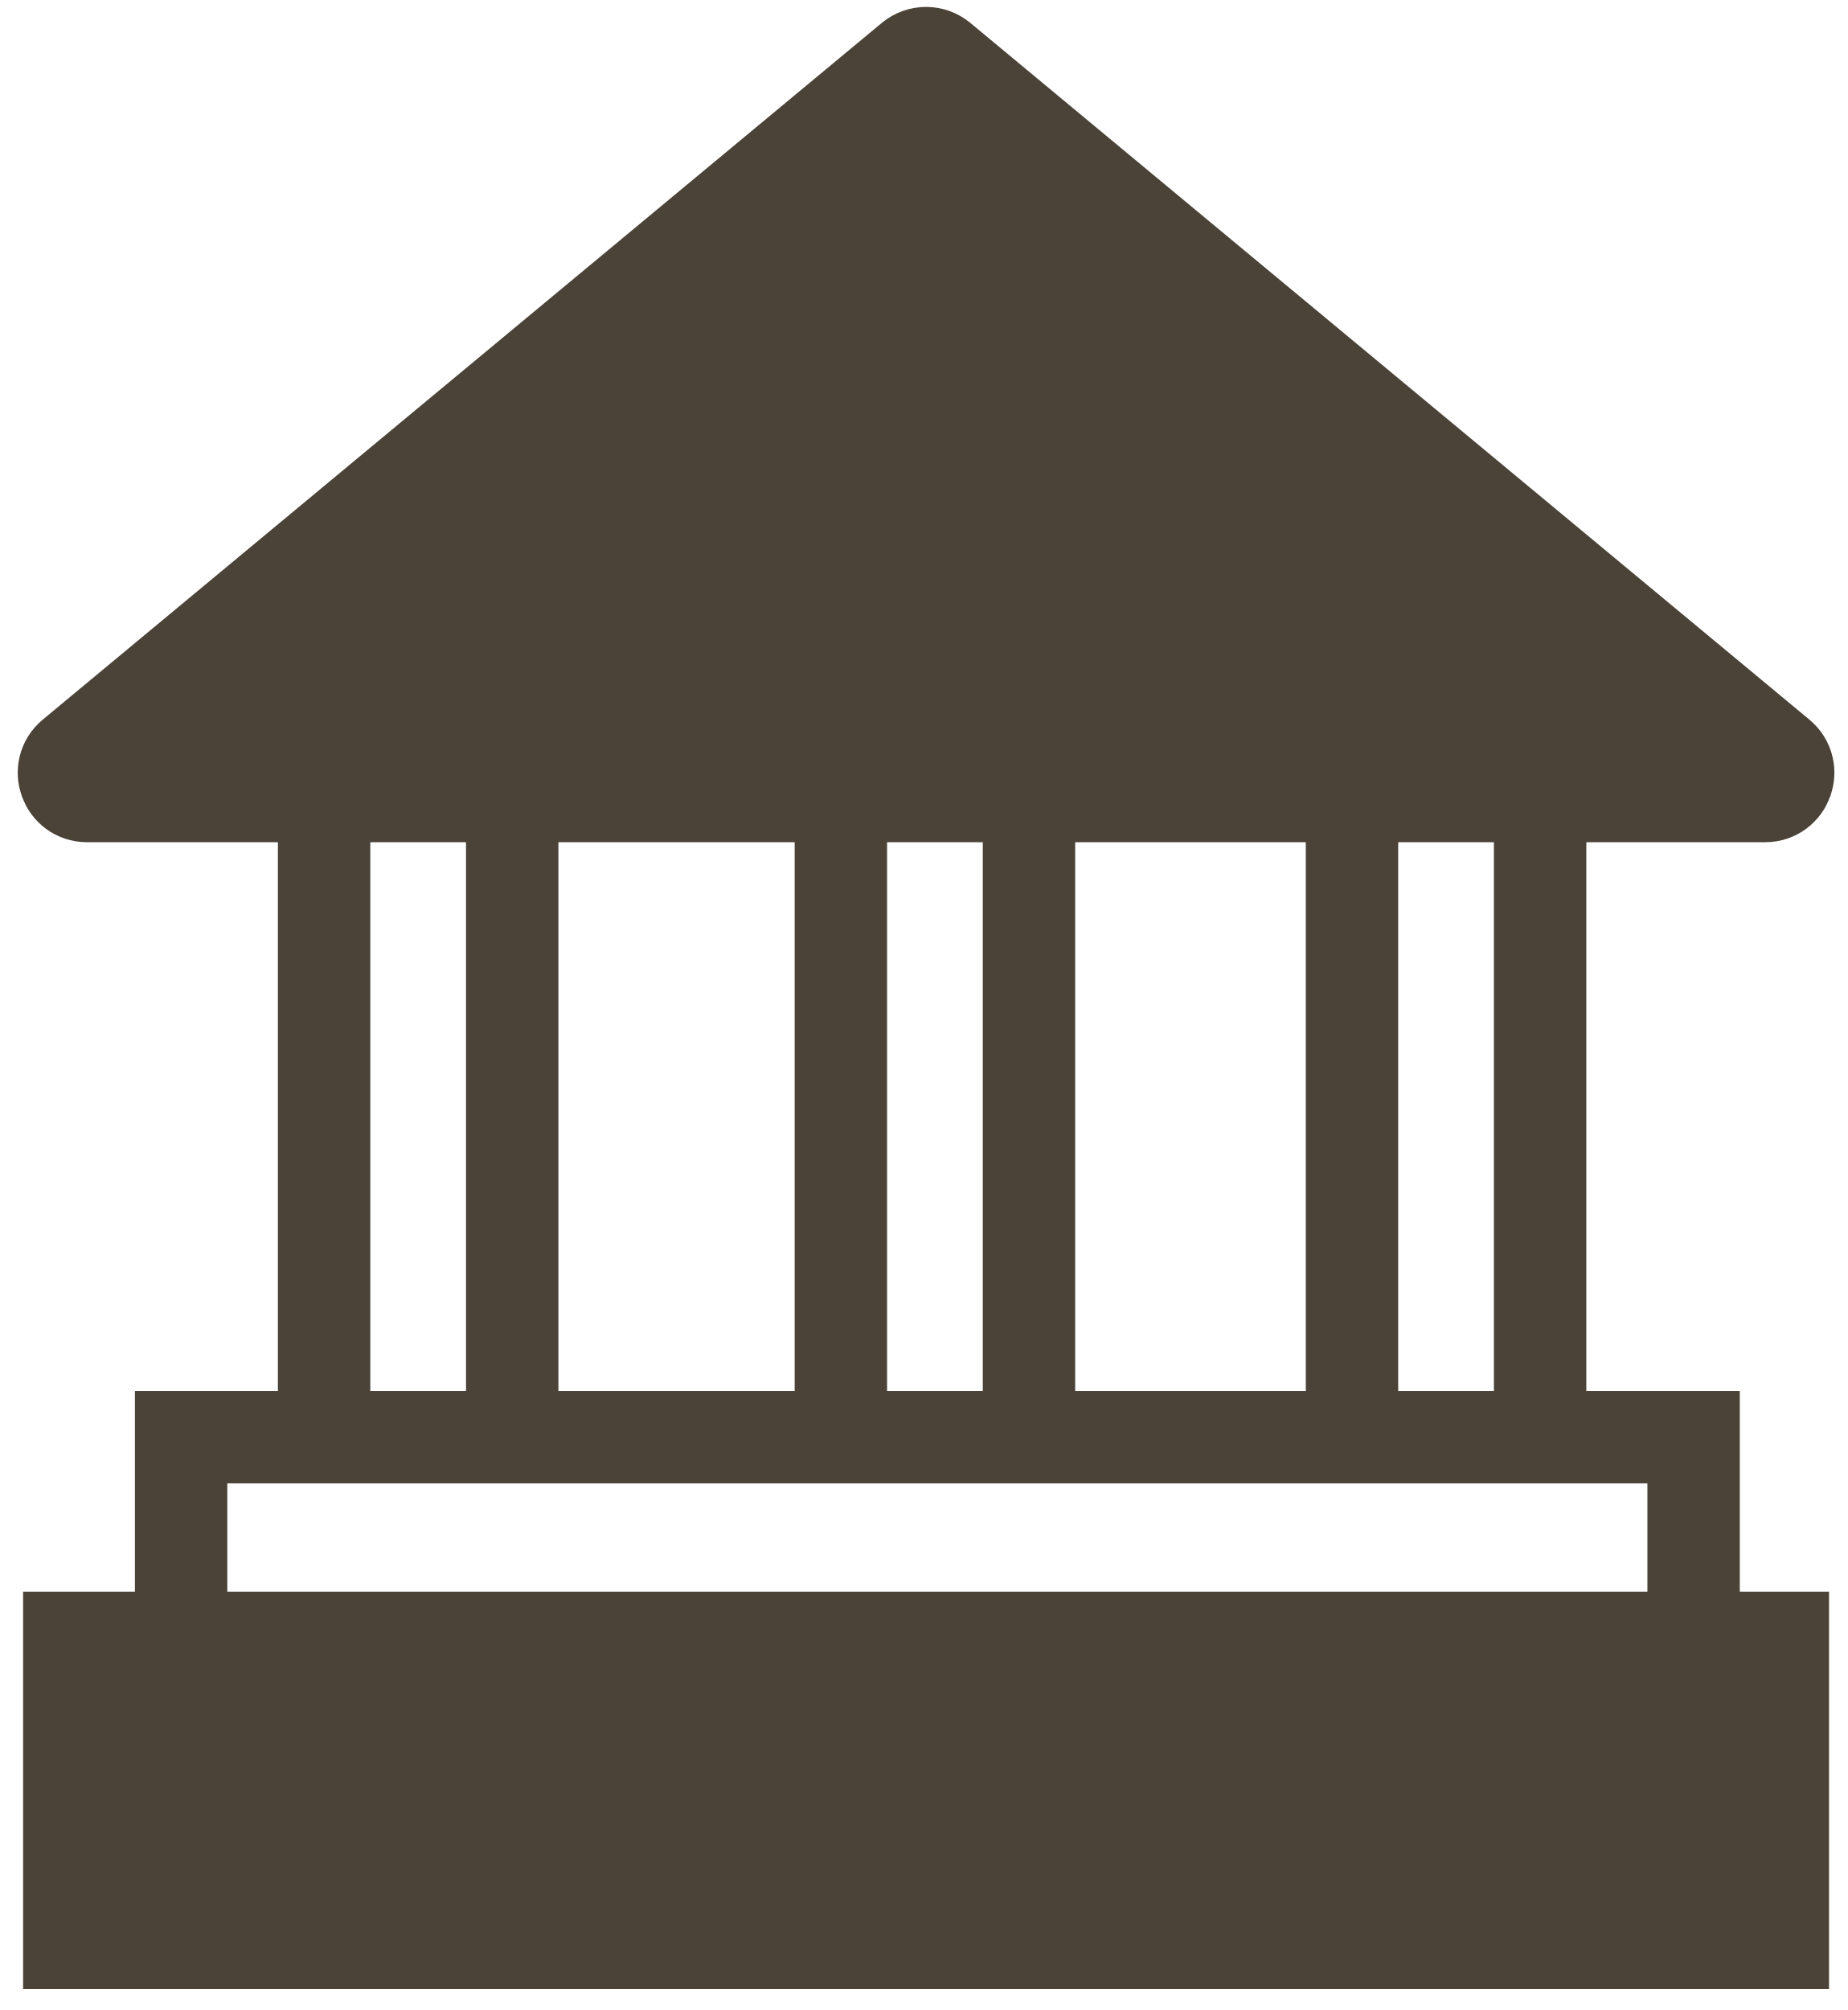
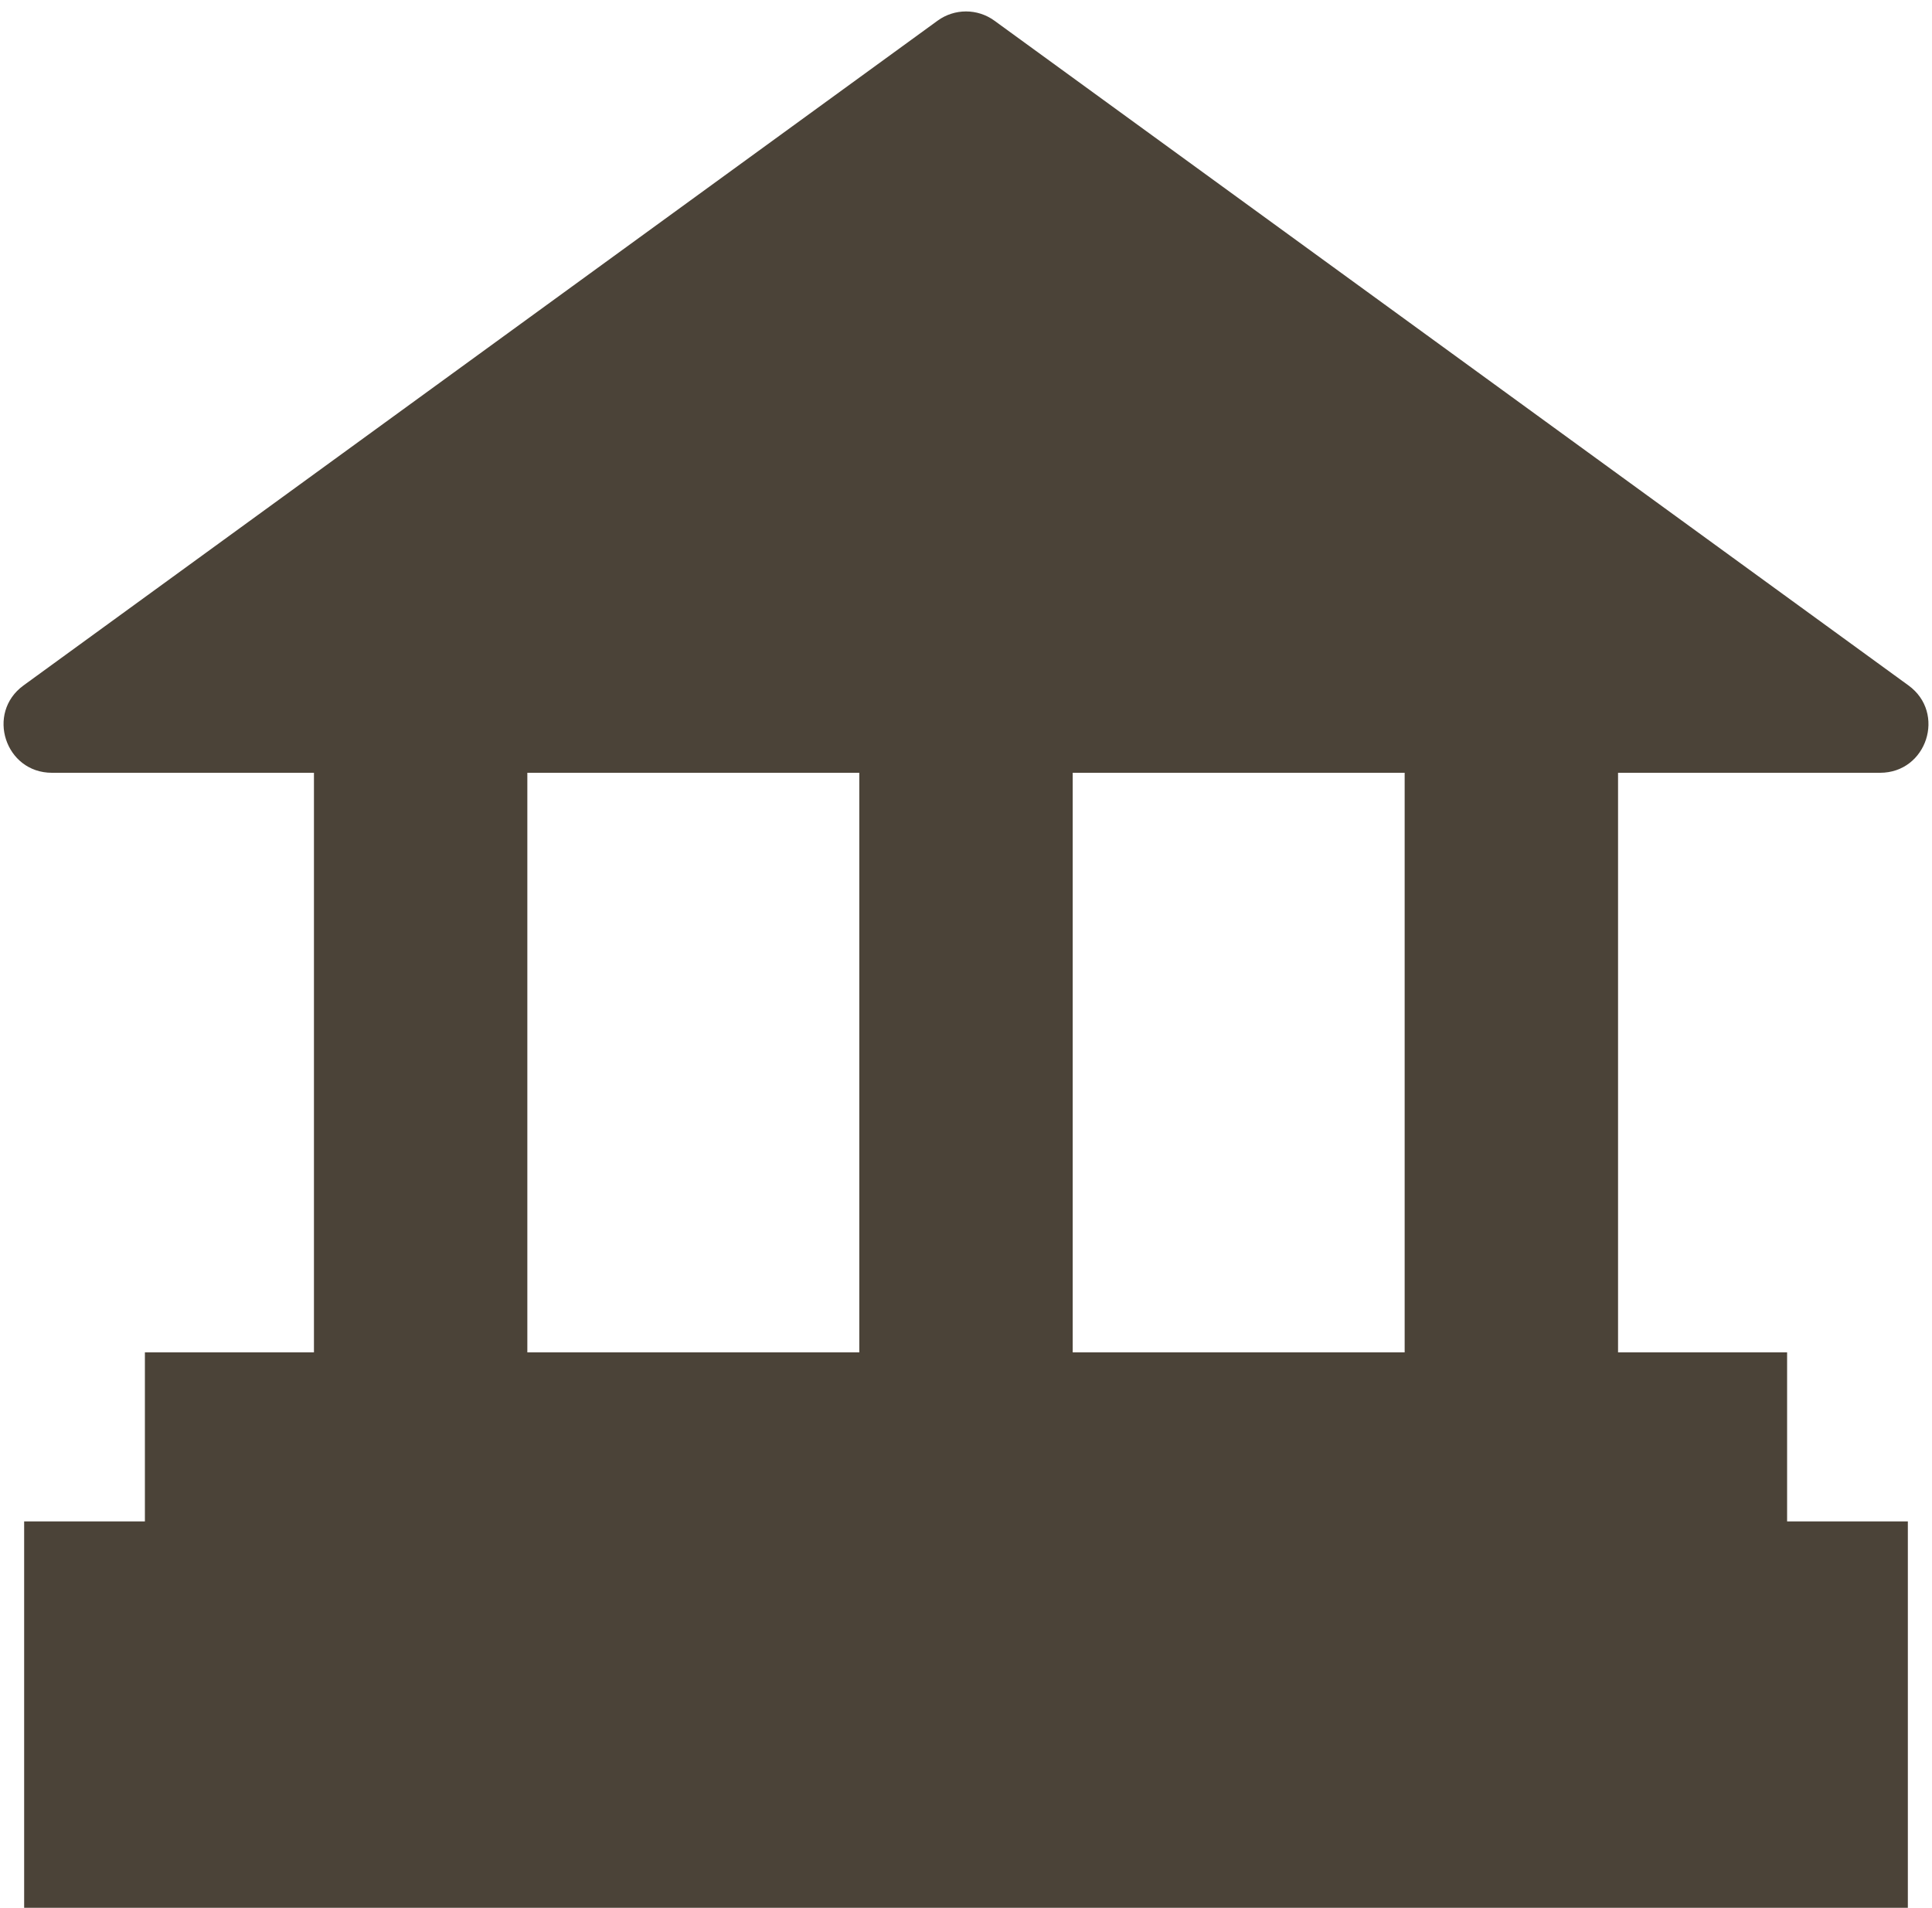
- <svg xmlns="http://www.w3.org/2000/svg" width="80" height="87" viewBox="0 0 80 87" fill="none">
-   <path d="M3.77 34.454C2.834 34.454 2.411 33.282 3.131 32.684L39.453 2.53C39.824 2.223 40.361 2.223 40.731 2.53L77.053 32.684C77.773 33.282 77.35 34.454 76.414 34.454H3.77Z" fill="#4B4338" stroke="#4B4338" stroke-width="4" stroke-linejoin="round" />
-   <rect x="3" y="70.894" width="74.184" height="13.201" fill="#4B4338" stroke="#4B4338" stroke-width="4" />
-   <path d="M7.841 71.761V62.205H73.321V70.806" stroke="#4B4338" stroke-width="4" />
-   <path d="M14.031 31.503V61.802" stroke="#4B4338" stroke-width="4" stroke-linejoin="round" />
-   <path d="M22.175 31.503V61.802" stroke="#4B4338" stroke-width="4" stroke-linejoin="round" />
-   <path d="M36.404 31.503V61.802" stroke="#4B4338" stroke-width="4" stroke-linejoin="round" />
-   <path d="M44.548 31.503V61.802" stroke="#4B4338" stroke-width="4" stroke-linejoin="round" />
-   <path d="M58.532 31.503V61.802" stroke="#4B4338" stroke-width="4" stroke-linejoin="round" />
-   <path d="M66.676 31.503V61.802" stroke="#4B4338" stroke-width="4" stroke-linejoin="round" />
+ <svg xmlns="http://www.w3.org/2000/svg" width="80" height="79" viewBox="0 0 80 79" fill="none">
+   <path fill-rule="evenodd" clip-rule="evenodd" d="M0.974 28.383C-0.592 29.522 0.213 32 2.15 32H13V56L6 56V63H1V79H79V63H74V56L67 56V32H77.85C79.787 32 80.593 29.522 79.026 28.383L41.176 0.856C40.475 0.346 39.525 0.346 38.824 0.856L0.974 28.383ZM58.164 32V56H44.418V32H58.164ZM35.582 32V56H21.836V32H35.582Z" fill="#4B4338" />
</svg>
